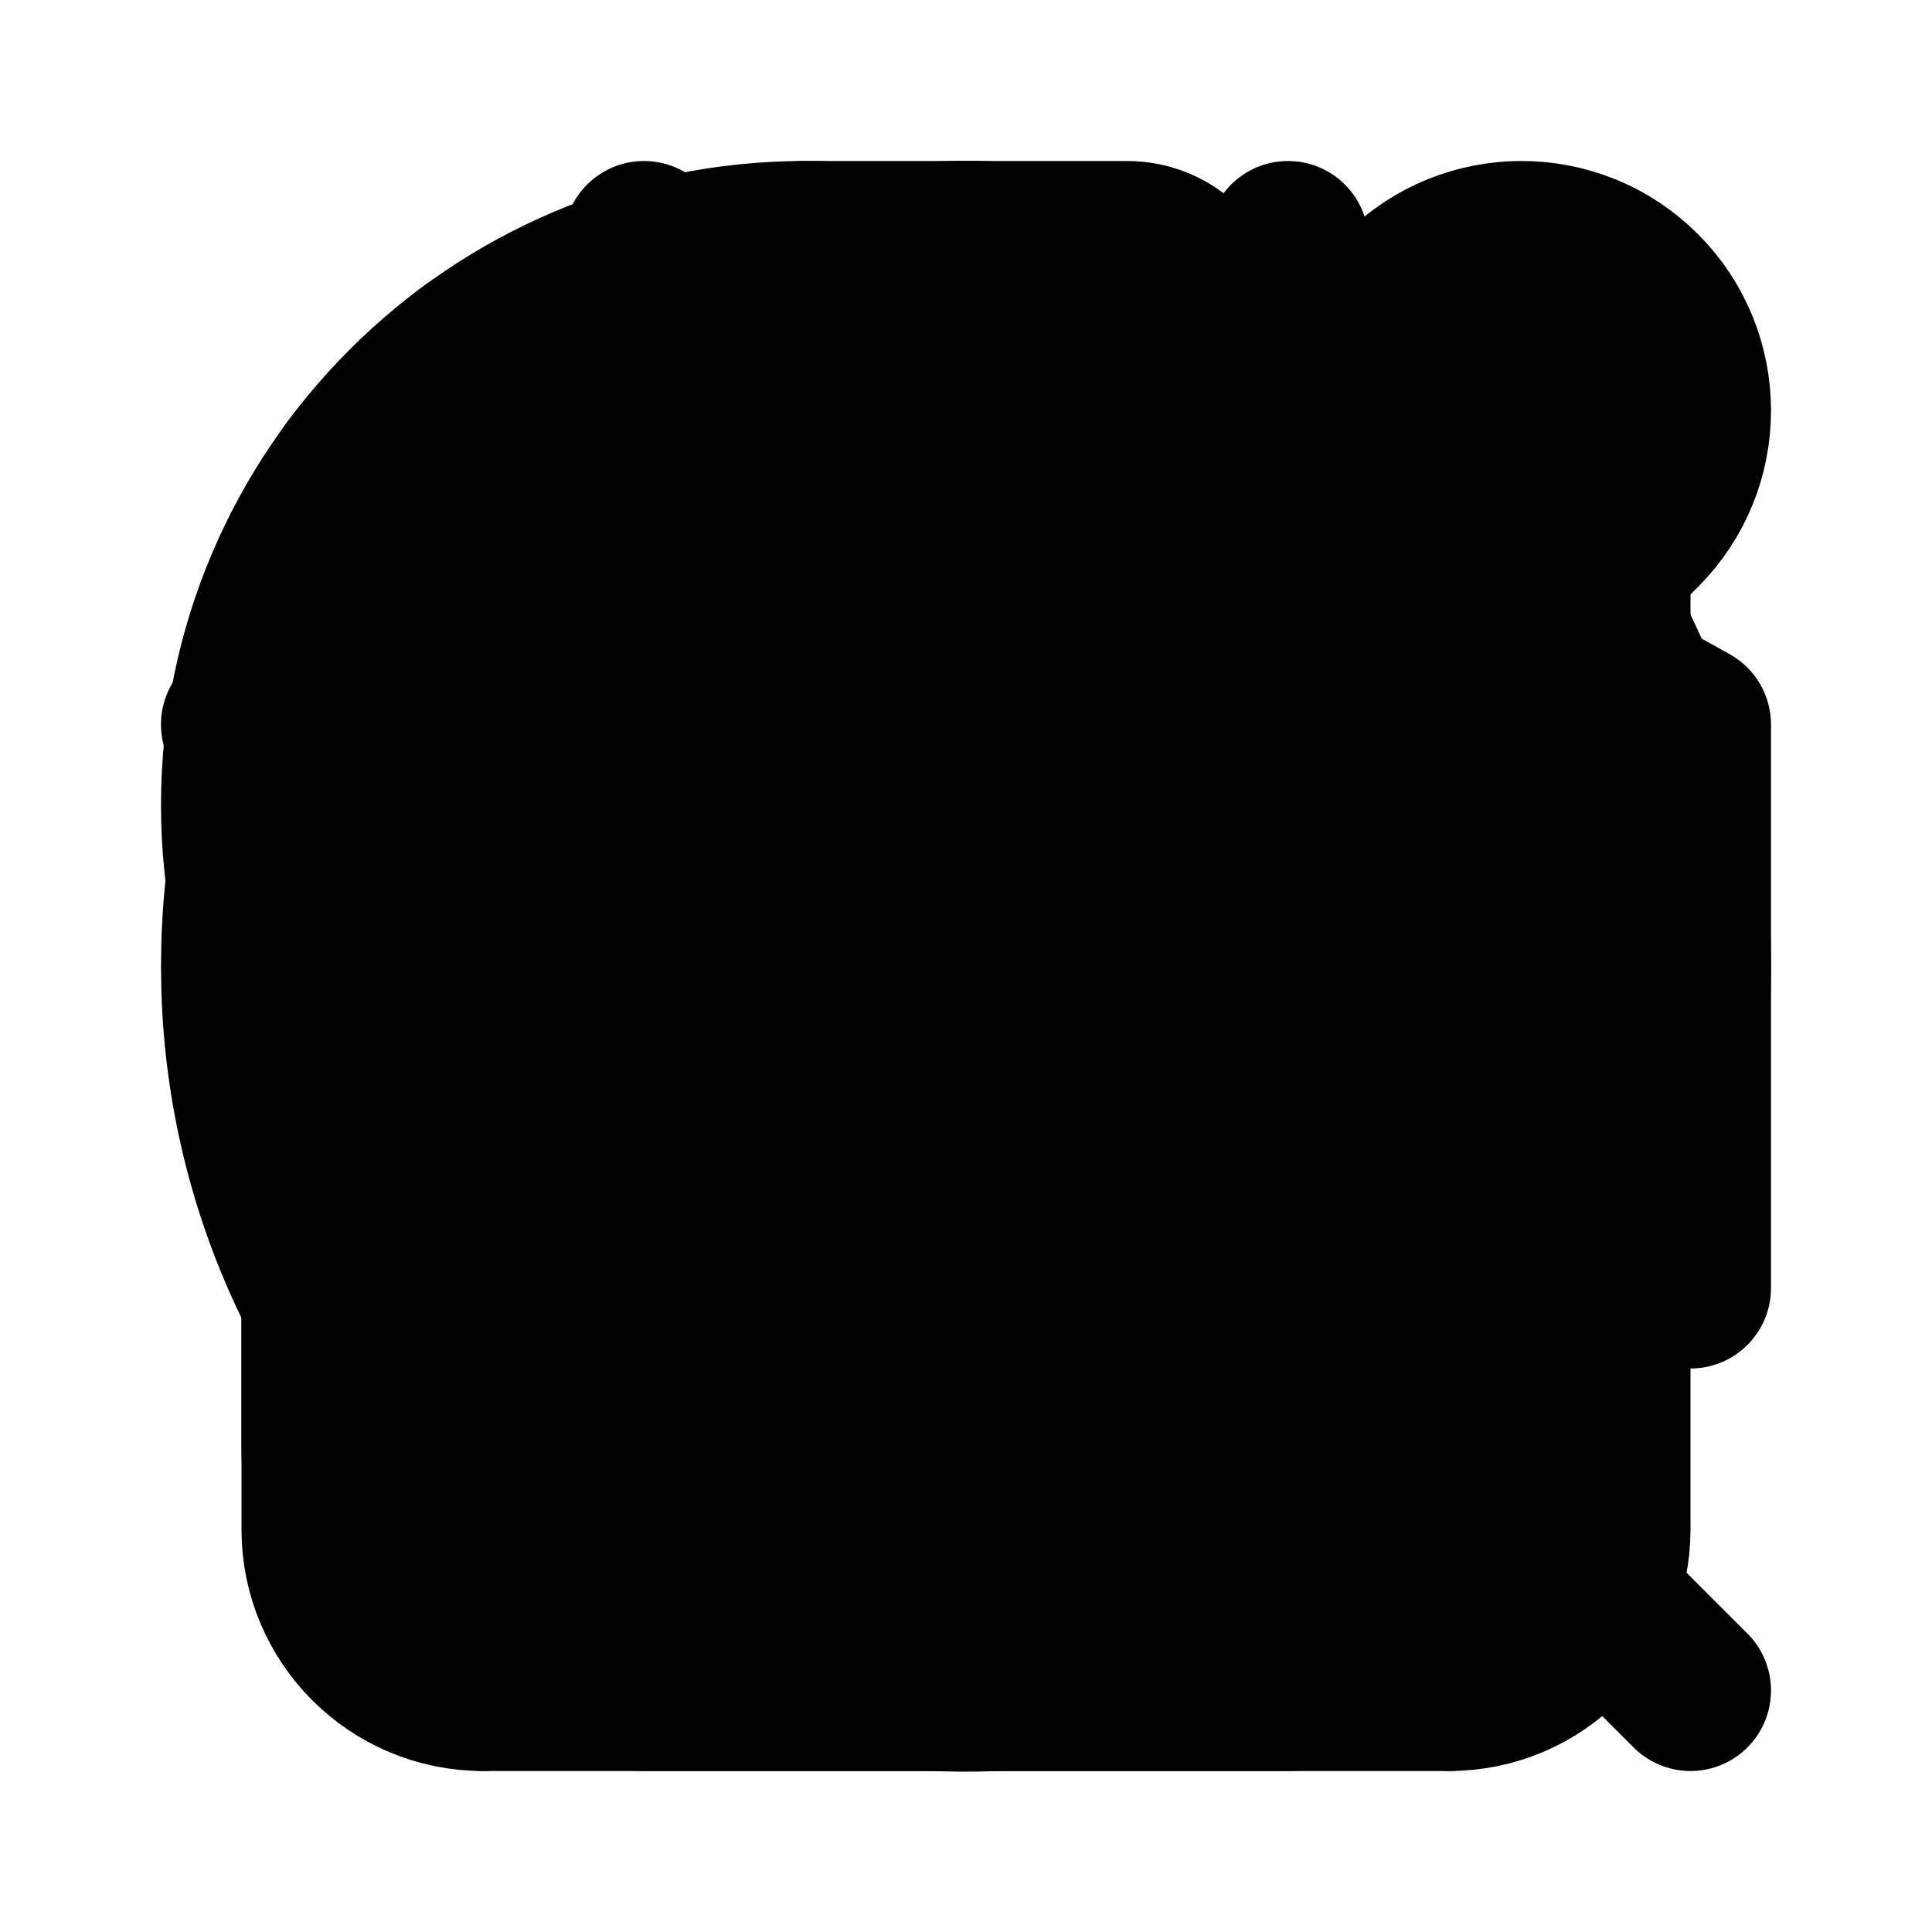
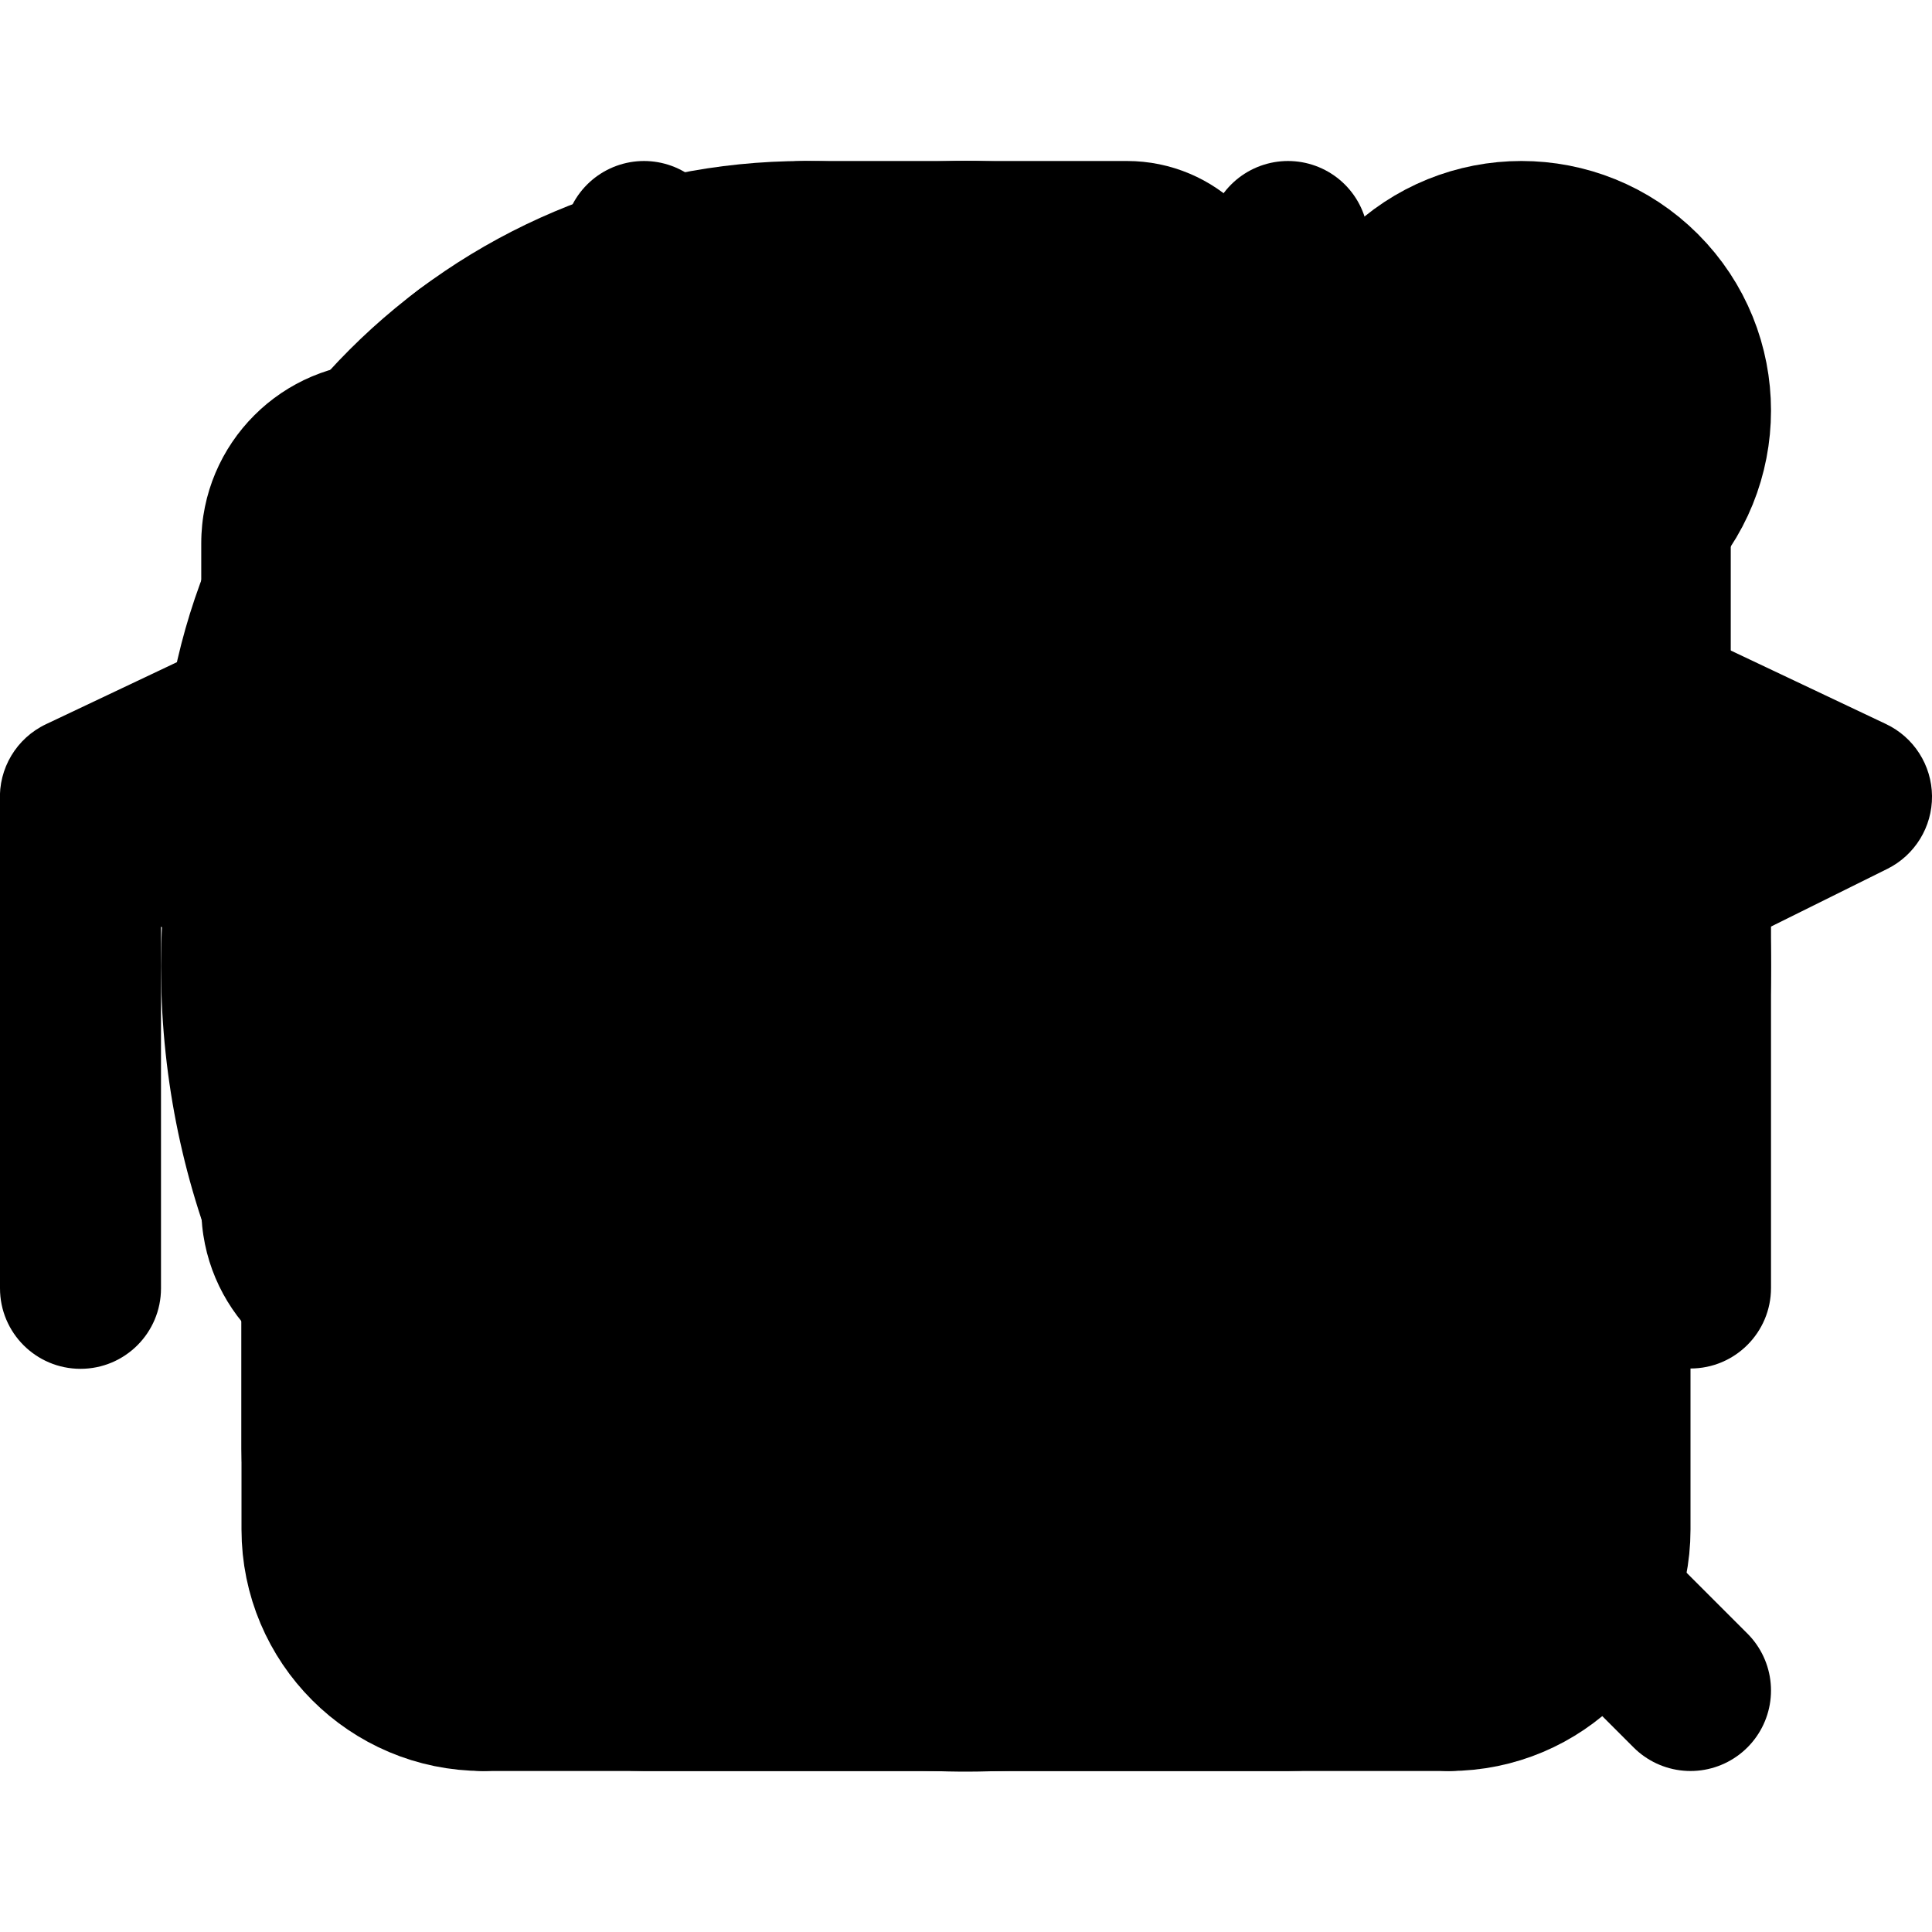
<svg xmlns="http://www.w3.org/2000/svg">
  <svg viewBox=" 0 0 24 24" id="academic">
    <g fill=" none">
      <path fill-rule=" evenodd" clip-rule=" evenodd" d=" M11.514 3.126a1 1 0 0 1 .972 0l9 5A1 1 0 0 1 22 9v7a1 1 0 1 1-2 0v-5.3l-1 .555v.004l-6.067 3.016a2 2 0 0 1-1.848-.035L2.357 9.479a1 1 0 0 0-.284-.103a1 1 0 0 1 .441-1.25l9-5zM5 13.199V17a1 1 0 0 0 .553.894l6 3a1 1 0 0 0 .894 0l6-3A1 1 0 0 0 19 17v-3.256l-6.083 2.844a2 2 0 0 1-1.805-.056L5 13.2z" fill=" currentColor" />
    </g>
  </svg>
  <svg viewBox="0 0 24 24" id="plus">
    <path fill="none" stroke="currentColor" strokeLinecap="round" strokeLinejoin="round" strokeWidth="1.5" d="M18 12h-6m0 0H6m6 0V6m0 6v6" />
  </svg>
  <svg id="book" viewBox="0 0 24 24" fill="none" stroke="currentColor" stroke-width="2" stroke-linecap="round" stroke-linejoin="round" class="icon icon-tabler icons-tabler-outline icon-tabler-book-2">
    <path stroke="none" d="M0 0h24v24H0z" fill="none" />
    <path d="M19 4v16h-12a2 2 0 0 1 -2 -2v-12a2 2 0 0 1 2 -2h12" />
    <path d="M19 16h-12a2 2 0 0 0 -2 2" />
    <path d="M9 8h6" />
  </svg>
  <svg id="search" viewBox="0 0 24 24" fill="none" stroke="currentColor" stroke-width="2" stroke-linecap="round" stroke-linejoin="round" class="icon icon-tabler icons-tabler-outline icon-tabler-search">
    <path stroke="none" d="M0 0h24v24H0z" fill="none" />
    <path d="M3 10a7 7 0 1 0 14 0a7 7 0 1 0 -14 0" />
    <path d="M21 21l-6 -6" />
  </svg>
  <svg id="error" viewBox="0 0 24 24" fill="currentColor" class="icon icon-tabler icons-tabler-filled icon-tabler-alert-circle">
    <path stroke="none" d="M0 0h24v24H0z" fill="none" />
    <path d="M12 2c5.523 0 10 4.477 10 10a10 10 0 0 1 -19.995 .324l-.005 -.324l.004 -.28c.148 -5.393 4.566 -9.72 9.996 -9.72zm.01 13l-.127 .007a1 1 0 0 0 0 1.986l.117 .007l.127 -.007a1 1 0 0 0 0 -1.986l-.117 -.007zm-.01 -8a1 1 0 0 0 -.993 .883l-.007 .117v4l.007 .117a1 1 0 0 0 1.986 0l.007 -.117v-4l-.007 -.117a1 1 0 0 0 -.993 -.883z" />
  </svg>
  <svg id="edit" viewBox="0 0 24 24" fill="none" stroke="currentColor" stroke-width="2" stroke-linecap="round" stroke-linejoin="round">
    <path stroke="none" d="M0 0h24v24H0z" fill="none" />
    <path d="M7 7h-1a2 2 0 0 0 -2 2v9a2 2 0 0 0 2 2h9a2 2 0 0 0 2 -2v-1" />
    <path d="M20.385 6.585a2.1 2.1 0 0 0 -2.97 -2.97l-8.415 8.385v3h3l8.385 -8.415" />
    <path d="M16 5l3 3" />
  </svg>
  <svg id="delete" viewBox="0 0 24 24" fill="none" stroke="currentColor" stroke-width="2" stroke-linecap="round" stroke-linejoin="round">
    <path stroke="none" d="M0 0h24v24H0z" fill="none" />
    <path d="M4 7l16 0" />
    <path d="M10 11l0 6" />
    <path d="M14 11l0 6" />
    <path d="M5 7l1 12a2 2 0 0 0 2 2h8a2 2 0 0 0 2 -2l1 -12" />
    <path d="M9 7v-3a1 1 0 0 1 1 -1h4a1 1 0 0 1 1 1v3" />
  </svg>
  <svg id="user" viewBox="0 0 24 24" fill="none" stroke="currentColor" stroke-width="2" stroke-linecap="round" stroke-linejoin="round" class="icon icon-tabler icons-tabler-outline icon-tabler-user">
    <path stroke="none" d="M0 0h24v24H0z" fill="none" />
    <path d="M8 7a4 4 0 1 0 8 0a4 4 0 0 0 -8 0" />
    <path d="M6 21v-2a4 4 0 0 1 4 -4h4a4 4 0 0 1 4 4v2" />
  </svg>
  <svg id="navigate-previous" fill="none" stroke="currentColor" stroke-width="2" stroke-linecap="round" stroke-linejoin="round" class="icon icon-tabler icons-tabler-outline icon-tabler-chevron-compact-left">
    <path stroke="none" d="M0 0h24v24H0z" fill="none" />
    <path d="M13 20l-3 -8l3 -8" />
  </svg>
  <svg id="navigate-next" fill="none" stroke="currentColor" stroke-width="2" stroke-linecap="round" stroke-linejoin="round" class="icon icon-tabler icons-tabler-outline icon-tabler-chevron-compact-right">
    <path stroke="none" d="M0 0h24v24H0z" fill="none" />
    <path d="M11 4l3 8l-3 8" />
  </svg>
  <svg id="calendar" viewBox="0 0 24 24" fill="none" stroke="currentColor" stroke-width="2" stroke-linecap="round" stroke-linejoin="round">
    <path stroke="none" d="M0 0h24v24H0z" fill="none" />
    <path d="M4 7a2 2 0 0 1 2 -2h12a2 2 0 0 1 2 2v12a2 2 0 0 1 -2 2h-12a2 2 0 0 1 -2 -2l0 -12" />
    <path d="M16 3l0 4" />
    <path d="M8 3l0 4" />
    <path d="M4 11l16 0" />
    <path d="M8 15h2v2h-2l0 -2" />
  </svg>
+   <svg id="hat" viewBox="0 0 12 12">
+     <path fill="currentColor" d="M6.84 2.189a1.96 1.96 0 0 0-1.68 0L.286 4.498A.5.5 0 0 0 0 4.976v3.026a.5.5 0 1 0 1 0V5.756l1 .496v2.75a.5.5 0 0 0 .147.354l.025.024l.06.055q.075.072.217.188c.187.153.457.355.794.558c.67.401 1.634.82 2.757.82s2.088-.419 2.757-.82a6.7 6.7 0 0 0 1.012-.746l.06-.055l.023-.024h.002A.5.5 0 0 0 10 9.001v-2.75l1.722-.854a.5.5 0 0 0-.008-.9zm.032 5.615L9 6.748V8.78l-.082.07a6 6 0 0 1-.675.473c-.58.348-1.366.679-2.243.679s-1.662-.33-2.243-.679A6 6 0 0 1 3 8.78V6.748l2.128 1.056c.55.272 1.194.272 1.744 0m-.46-4.711l3.942 1.867l-3.927 1.948a.96.96 0 0 1-.854 0L1.646 4.96l3.942-1.867a.96.96 0 0 1 .824 0M2.149 9.358" />
+   </svg>
+   <svg id="board" viewBox="0 0 24 24">
+     <path fill="currentColor" d="M12.75 3.25a.75.75 0 0 0-1.5 0V4.5h-6.5A2.25 2.25 0 0 0 2.5 6.75V15a2.25 2.25 0 0 0 2.25 2.25h3.157l-1.116 3.257a.75.75 0 1 0 1.419.486l1.283-3.743h1.757v4a.75.75 0 0 0 1.5 0v-4h1.757l1.284 3.743a.75.75 0 0 0 1.419-.486l-1.117-3.257h3.157A2.25 2.25 0 0 0 21.5 15V6.75a2.25 2.25 0 0 0-2.25-2.25h-6.5zm6.5 12.5H4.75A.75.75 0 0 1 4 15V6.75A.75.75 0 0 1 4.75 6h14.5a.75.75 0 0 1 .75.75V15a.75.75 0 0 1-.75.75" />
+   </svg>
</svg>
